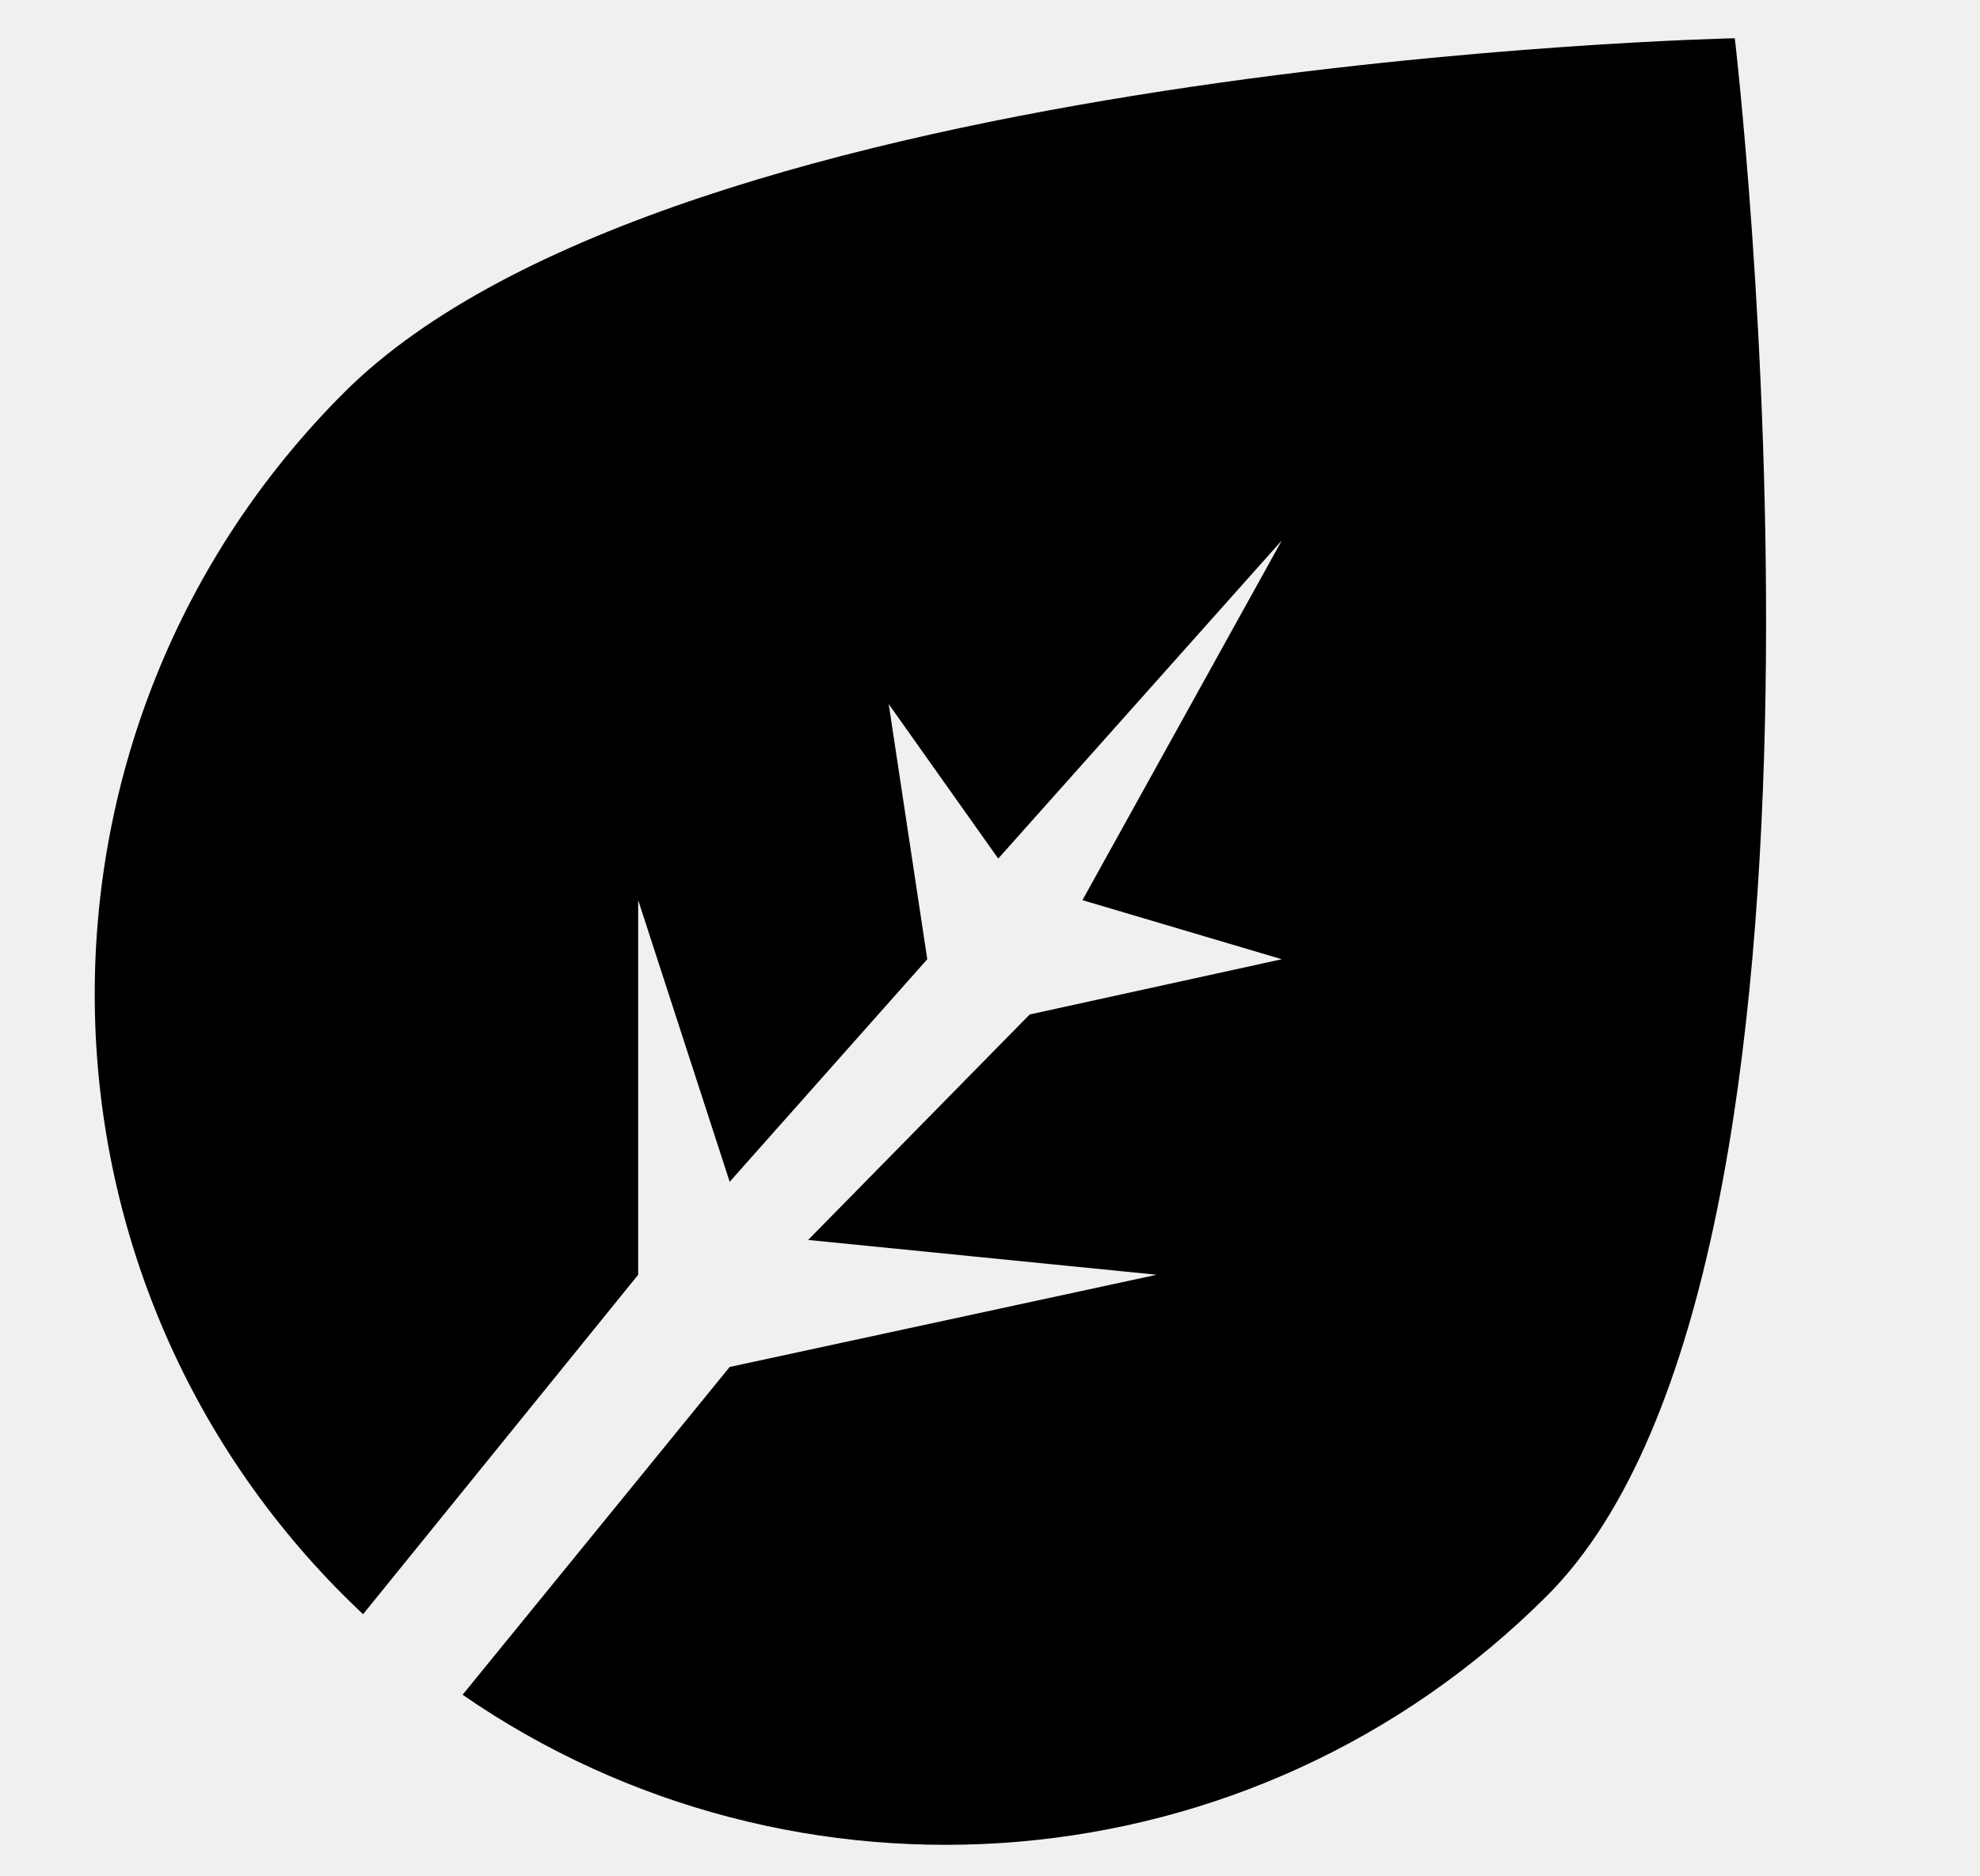
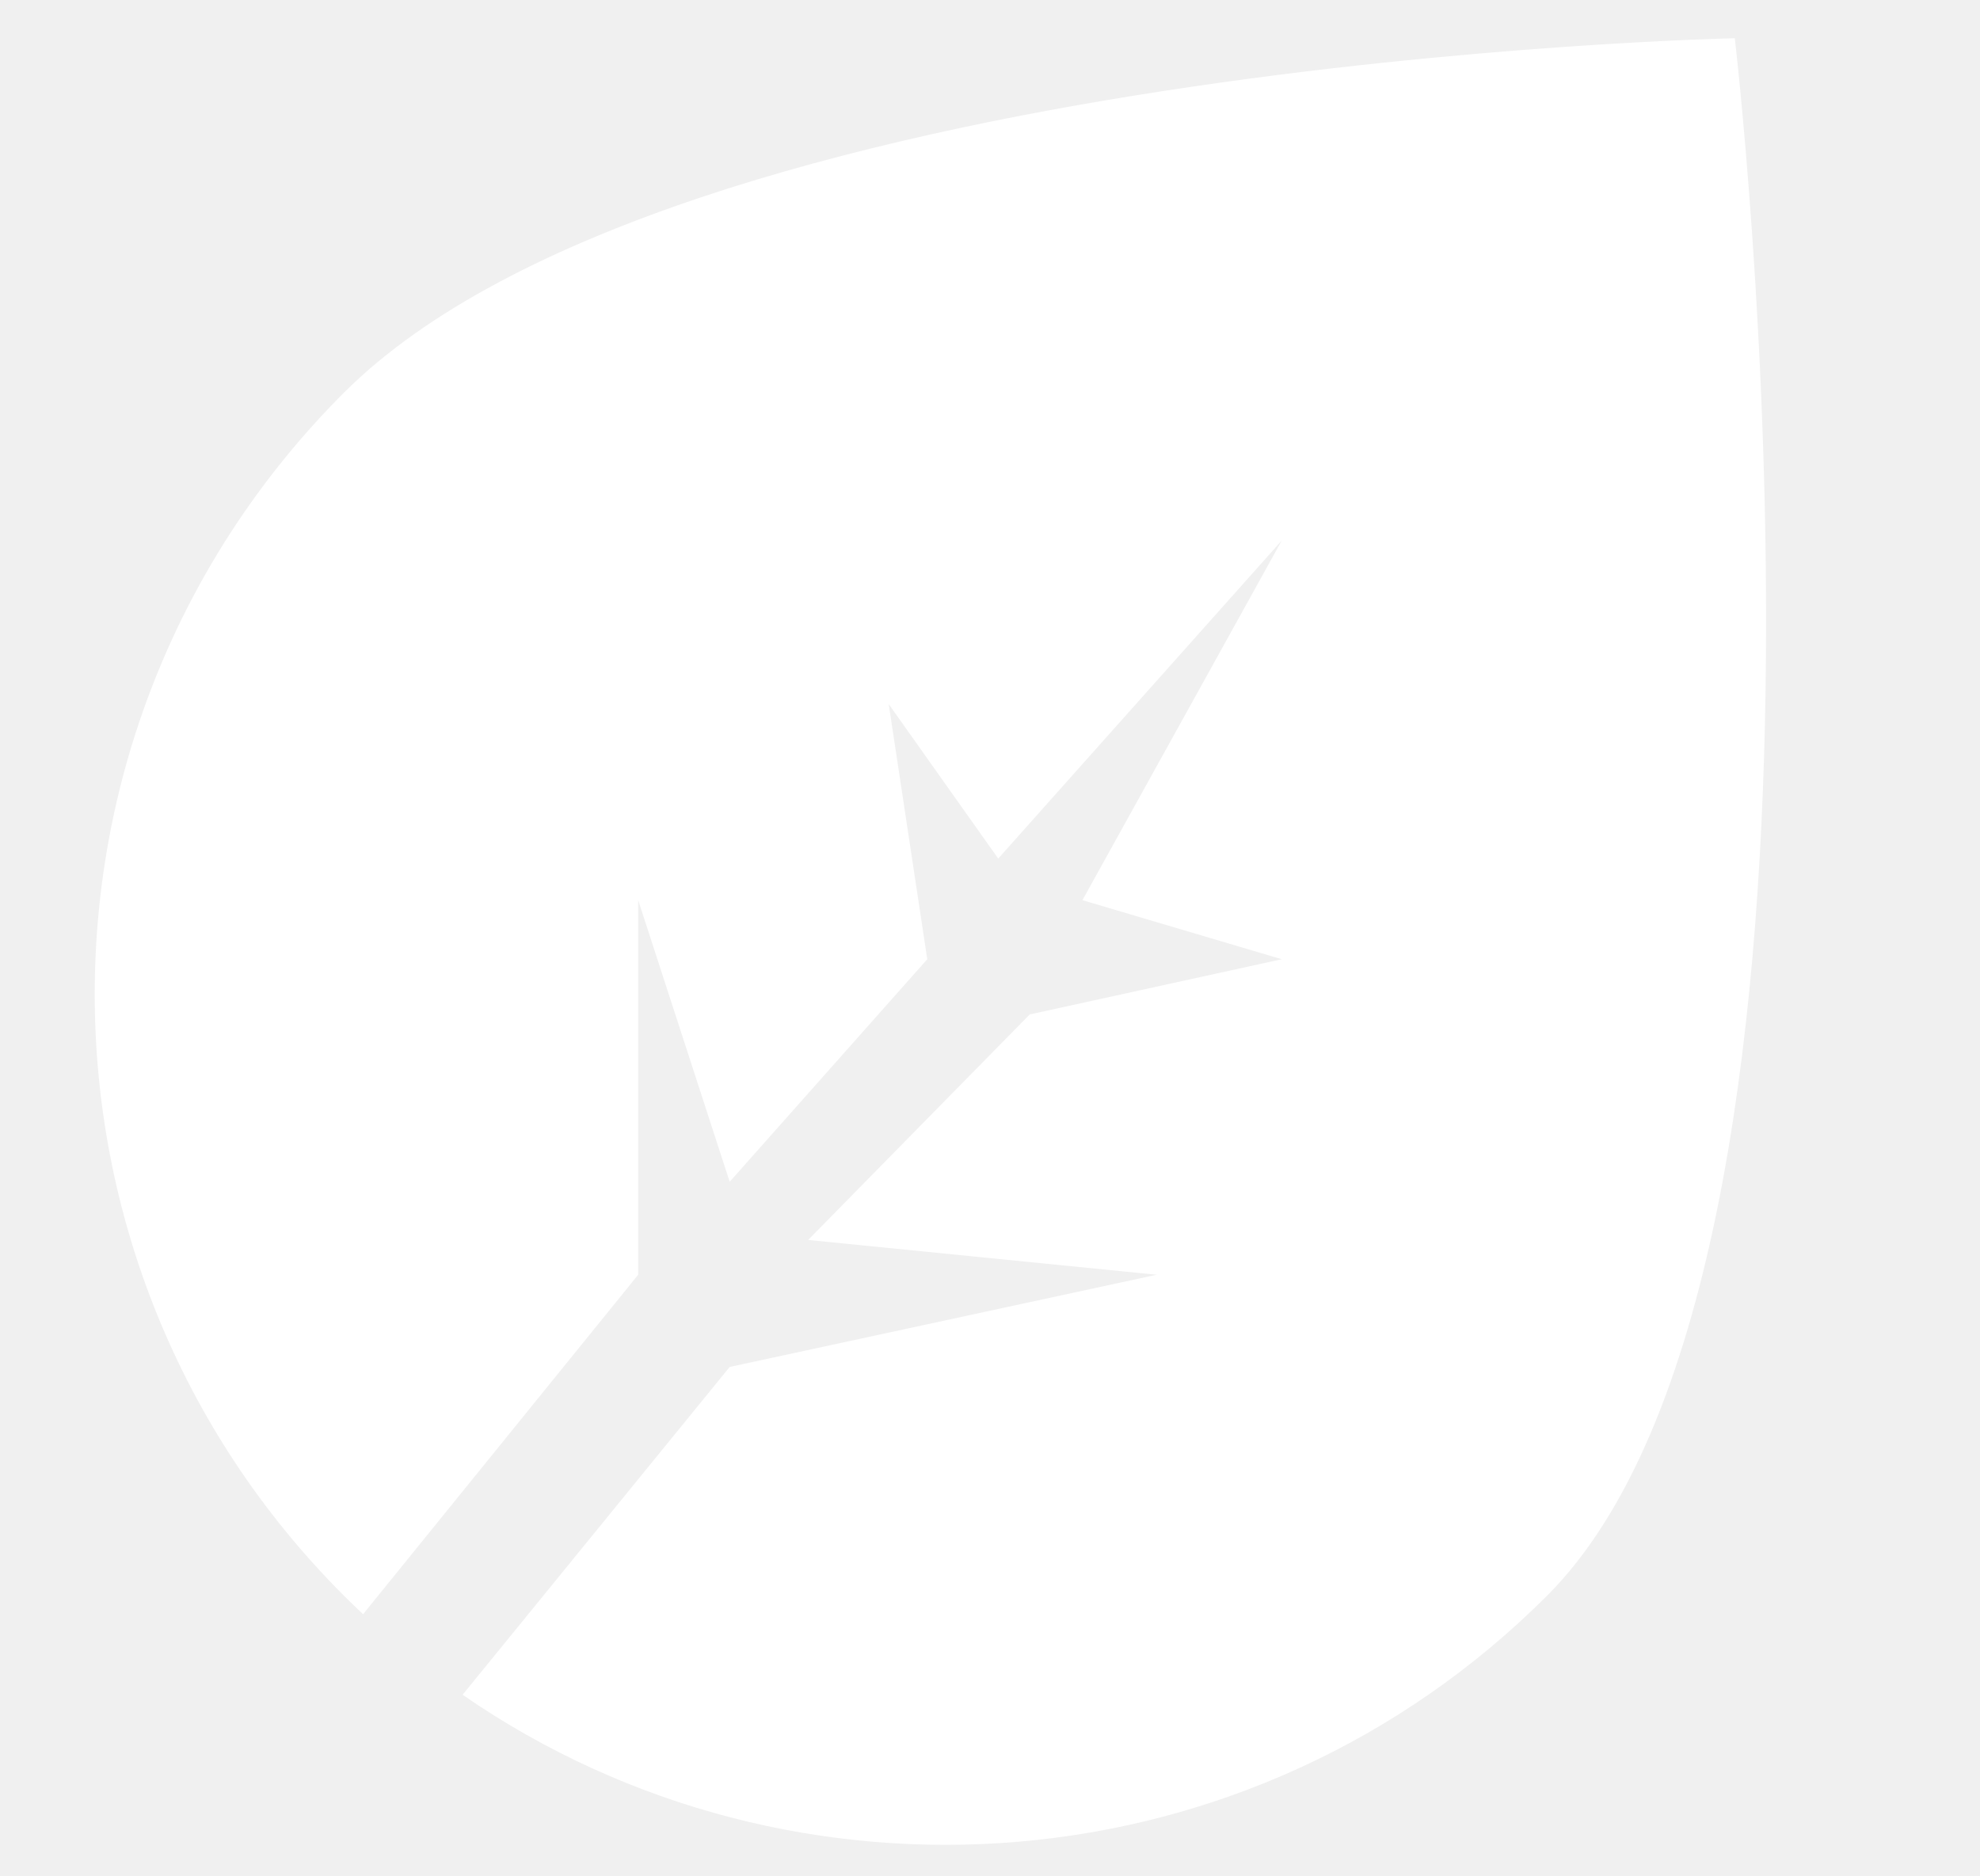
<svg xmlns="http://www.w3.org/2000/svg" width="19" height="18" viewBox="0 0 19 18" fill="none">
  <g id="Elemento Outline" clip-path="url(#clip0_1257_35409)">
-     <path id="Vector" fill-rule="evenodd" clip-rule="evenodd" d="M3.484 15.492C3.422 15.434 3.361 15.374 3.3 15.314C0.112 12.126 0.112 6.957 3.3 3.769C6.489 0.581 16.647 0.367 16.647 0.367C16.647 0.367 18.034 12.126 14.846 15.314C12.014 18.146 7.62 18.462 4.439 16.265L7.002 13.119L11.1 12.234L7.755 11.9L9.881 9.736L12.3 9.206L10.387 8.639L12.3 5.187L9.579 8.24L8.528 6.757L8.898 9.206L7.002 11.342L6.124 8.639V12.234L3.484 15.492Z" fill="currentColor" />
+     <path id="Vector" fill-rule="evenodd" clip-rule="evenodd" d="M3.484 15.492C3.422 15.434 3.361 15.374 3.3 15.314C0.112 12.126 0.112 6.957 3.3 3.769C6.489 0.581 16.647 0.367 16.647 0.367C16.647 0.367 18.034 12.126 14.846 15.314C12.014 18.146 7.62 18.462 4.439 16.265L7.002 13.119L11.1 12.234L7.755 11.9L9.881 9.736L12.3 9.206L10.387 8.639L12.3 5.187L9.579 8.24L8.528 6.757L8.898 9.206L7.002 11.342L6.124 8.639V12.234L3.484 15.492Z" fill="white" />
  </g>
  <defs>
    <clipPath id="clip0_1257_35409">
-       <rect width="18" height="18" fill="currentColor" transform="translate(0.0588379)" />
+       <rect width="18" height="18" fill="white" transform="translate(0.0588379)" />
    </clipPath>
  </defs>
</svg>
